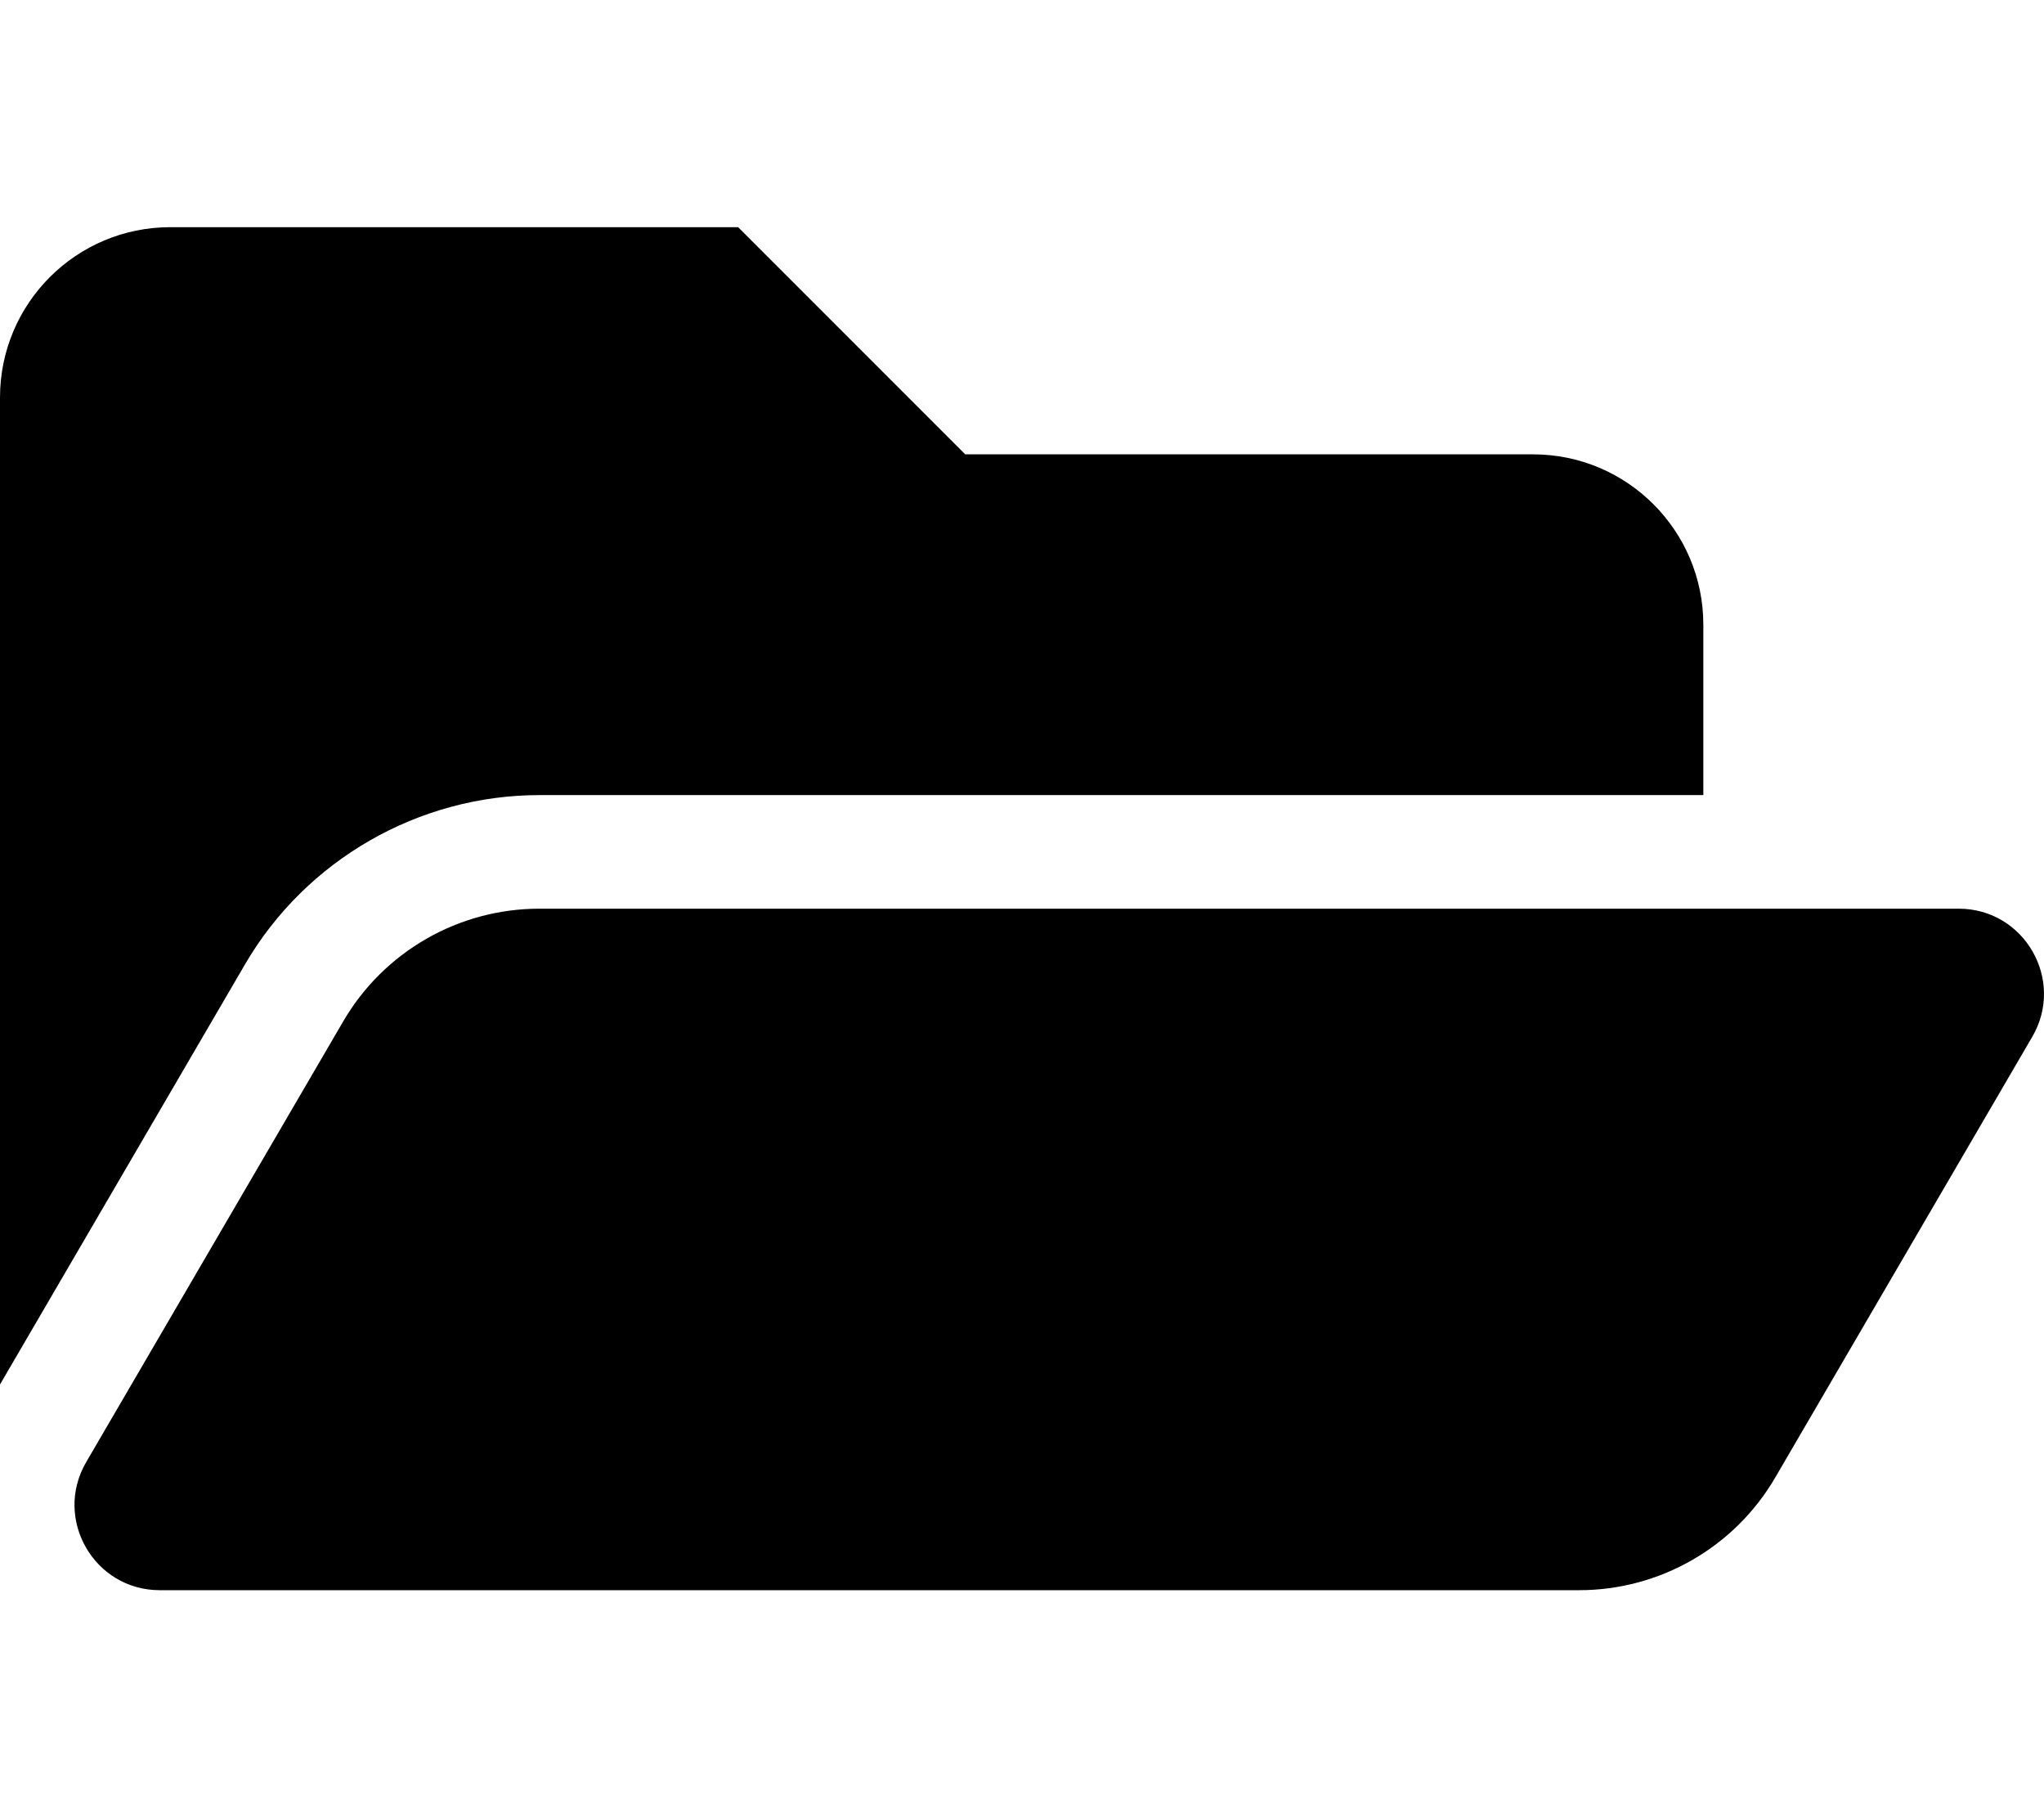
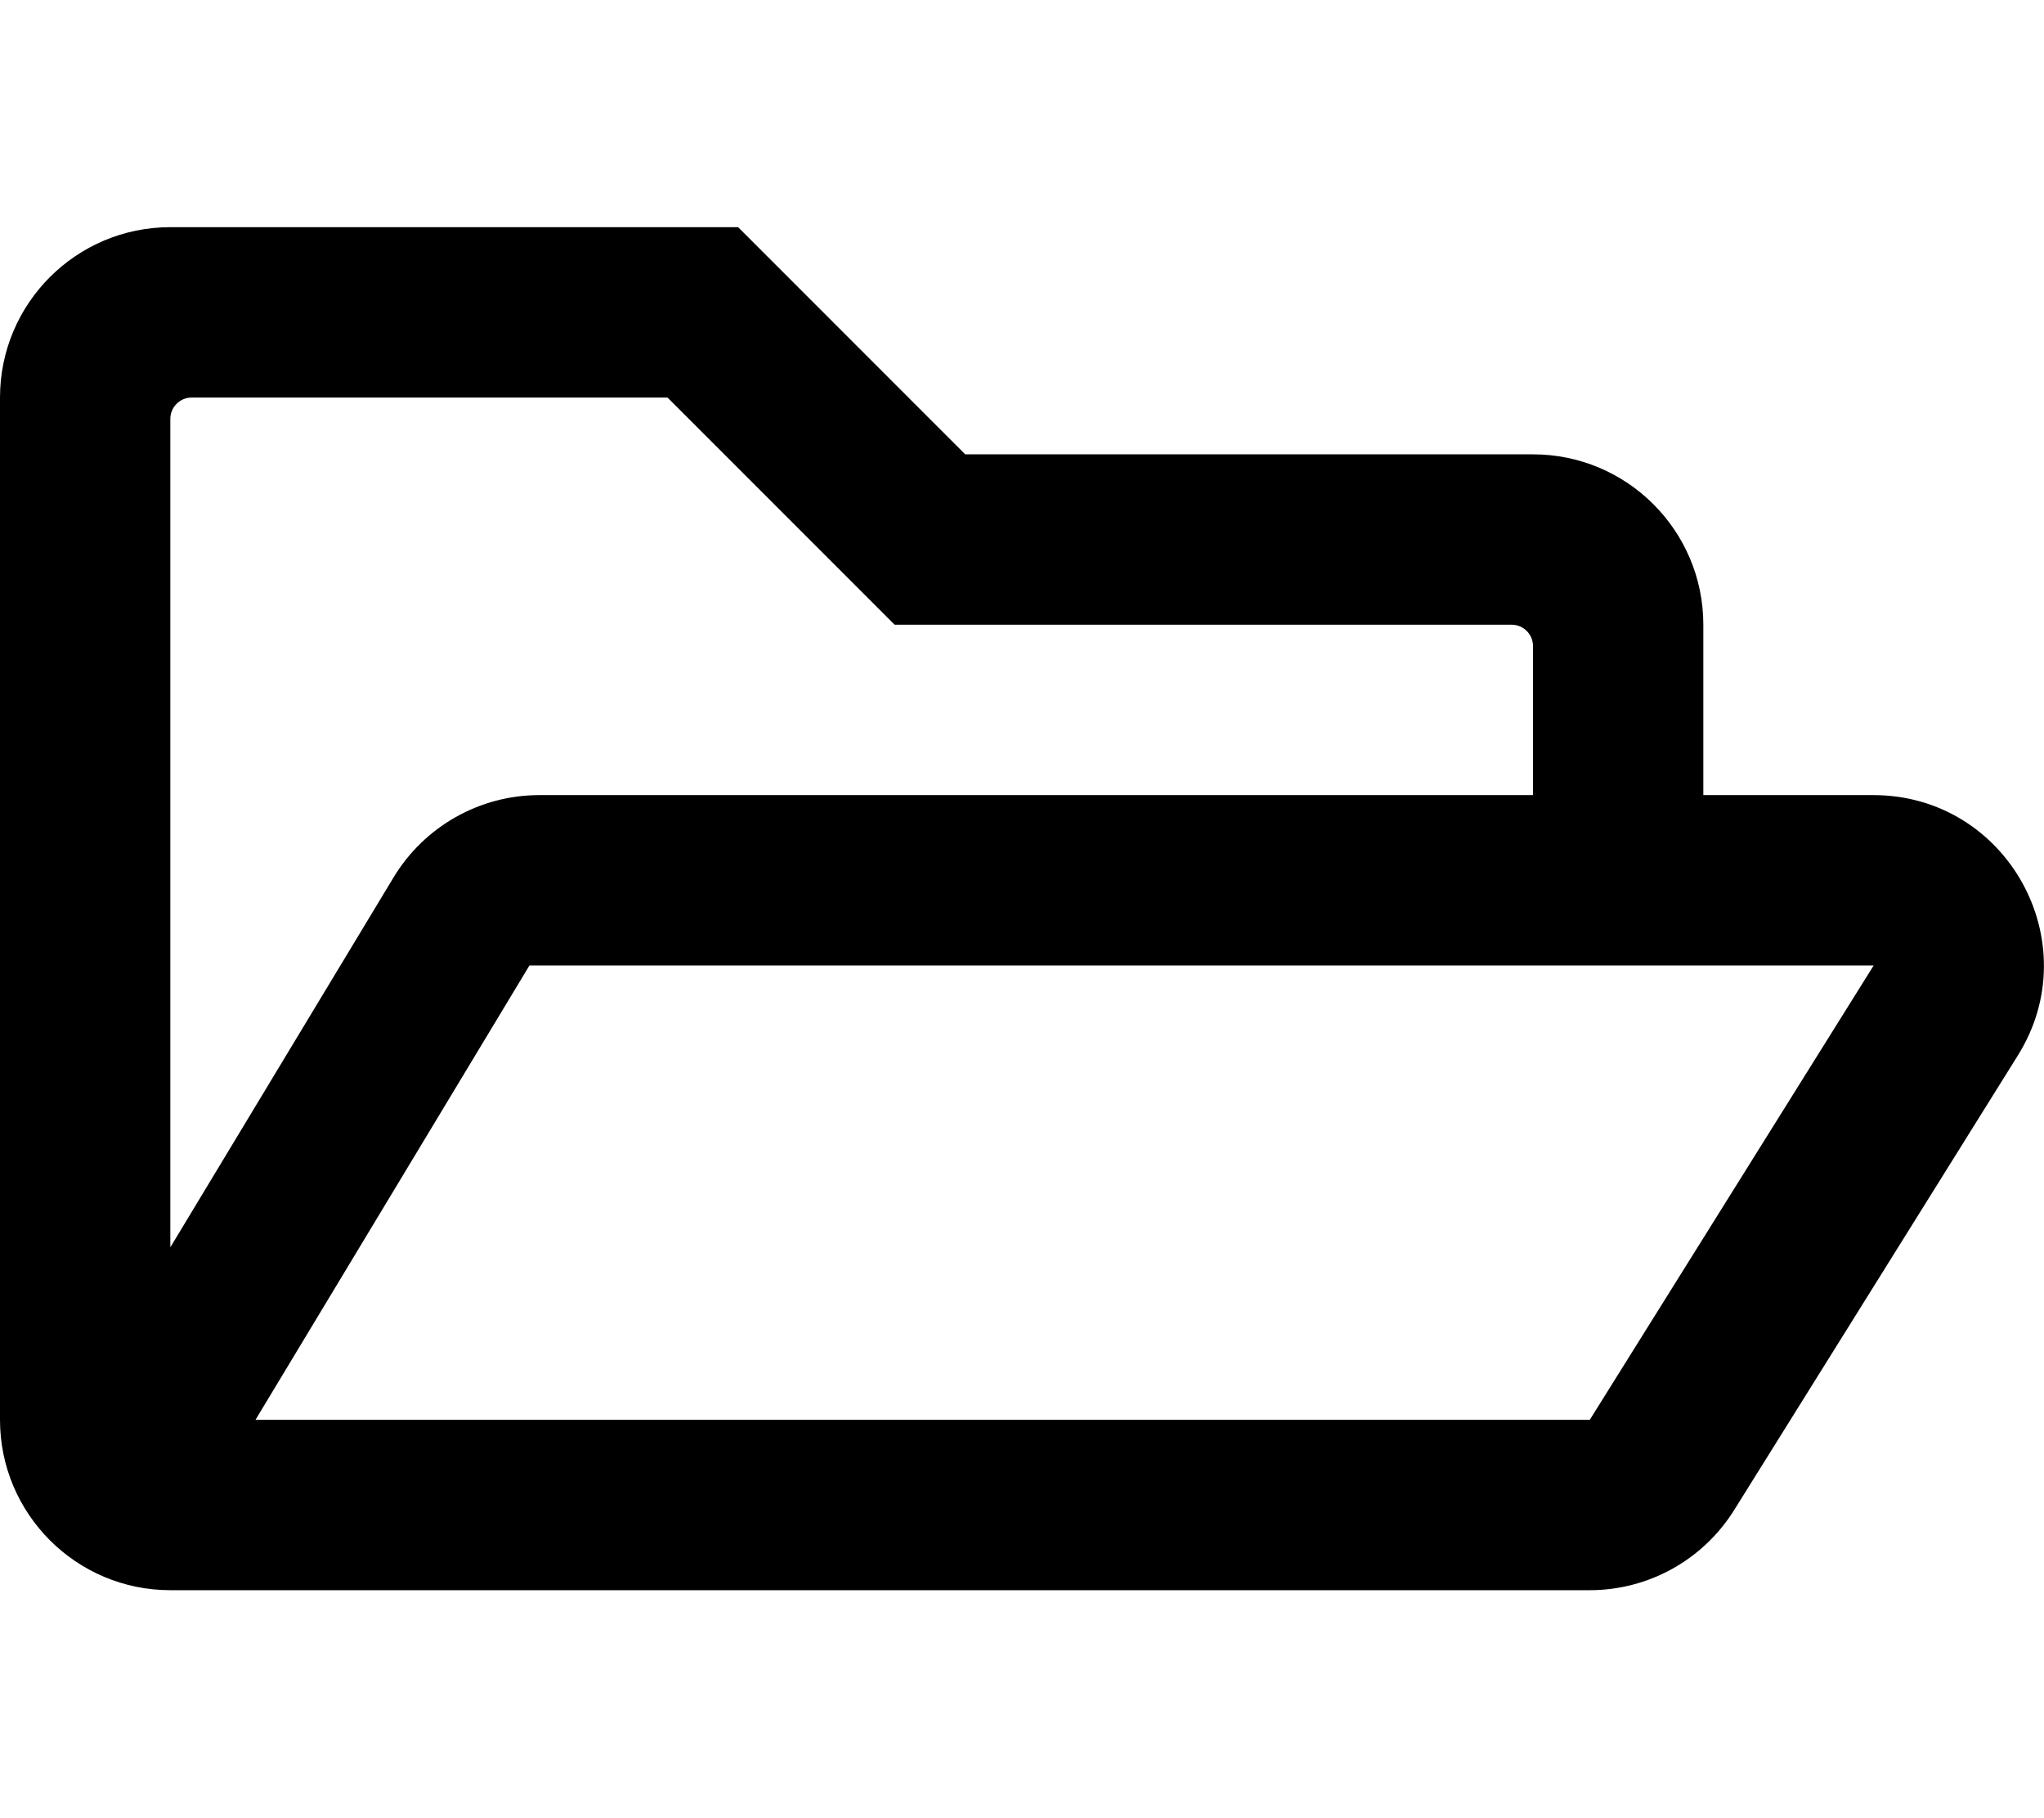
<svg xmlns="http://www.w3.org/2000/svg" viewBox="0 0 576 512">
-   <path d="M572.694 292.093L500.27 416.248A63.997 63.997 0 0 1 444.989 448H45.025c-18.523 0-30.064-20.093-20.731-36.093l72.424-124.155A64 64 0 0 1 152 256h399.964c18.523 0 30.064 20.093 20.73 36.093zM152 224h328v-48c0-26.51-21.49-48-48-48H272l-64-64H48C21.49 64 0 85.49 0 112v278.046l69.077-118.418C86.214 242.25 117.989 224 152 224z" />
+   <path d="M527.9 224H480v-48c0-26.5-21.5-48-48-48H272l-64-64H48C21.5 64 0 85.5 0 112v288c0 26.5 21.5 48 48 48h400c16.5 0 31.9-8.5 40.7-22.6l79.9-128c20-31.9-3-73.4-40.7-73.4zM48 118c0-3.3 2.7-6 6-6h134.1l64 64H426c3.3 0 6 2.7 6 6v42H152c-16.8 0-32.4 8.8-41.1 23.2L48 351.4zm400 282H72l77.2-128H528z" />
</svg>
